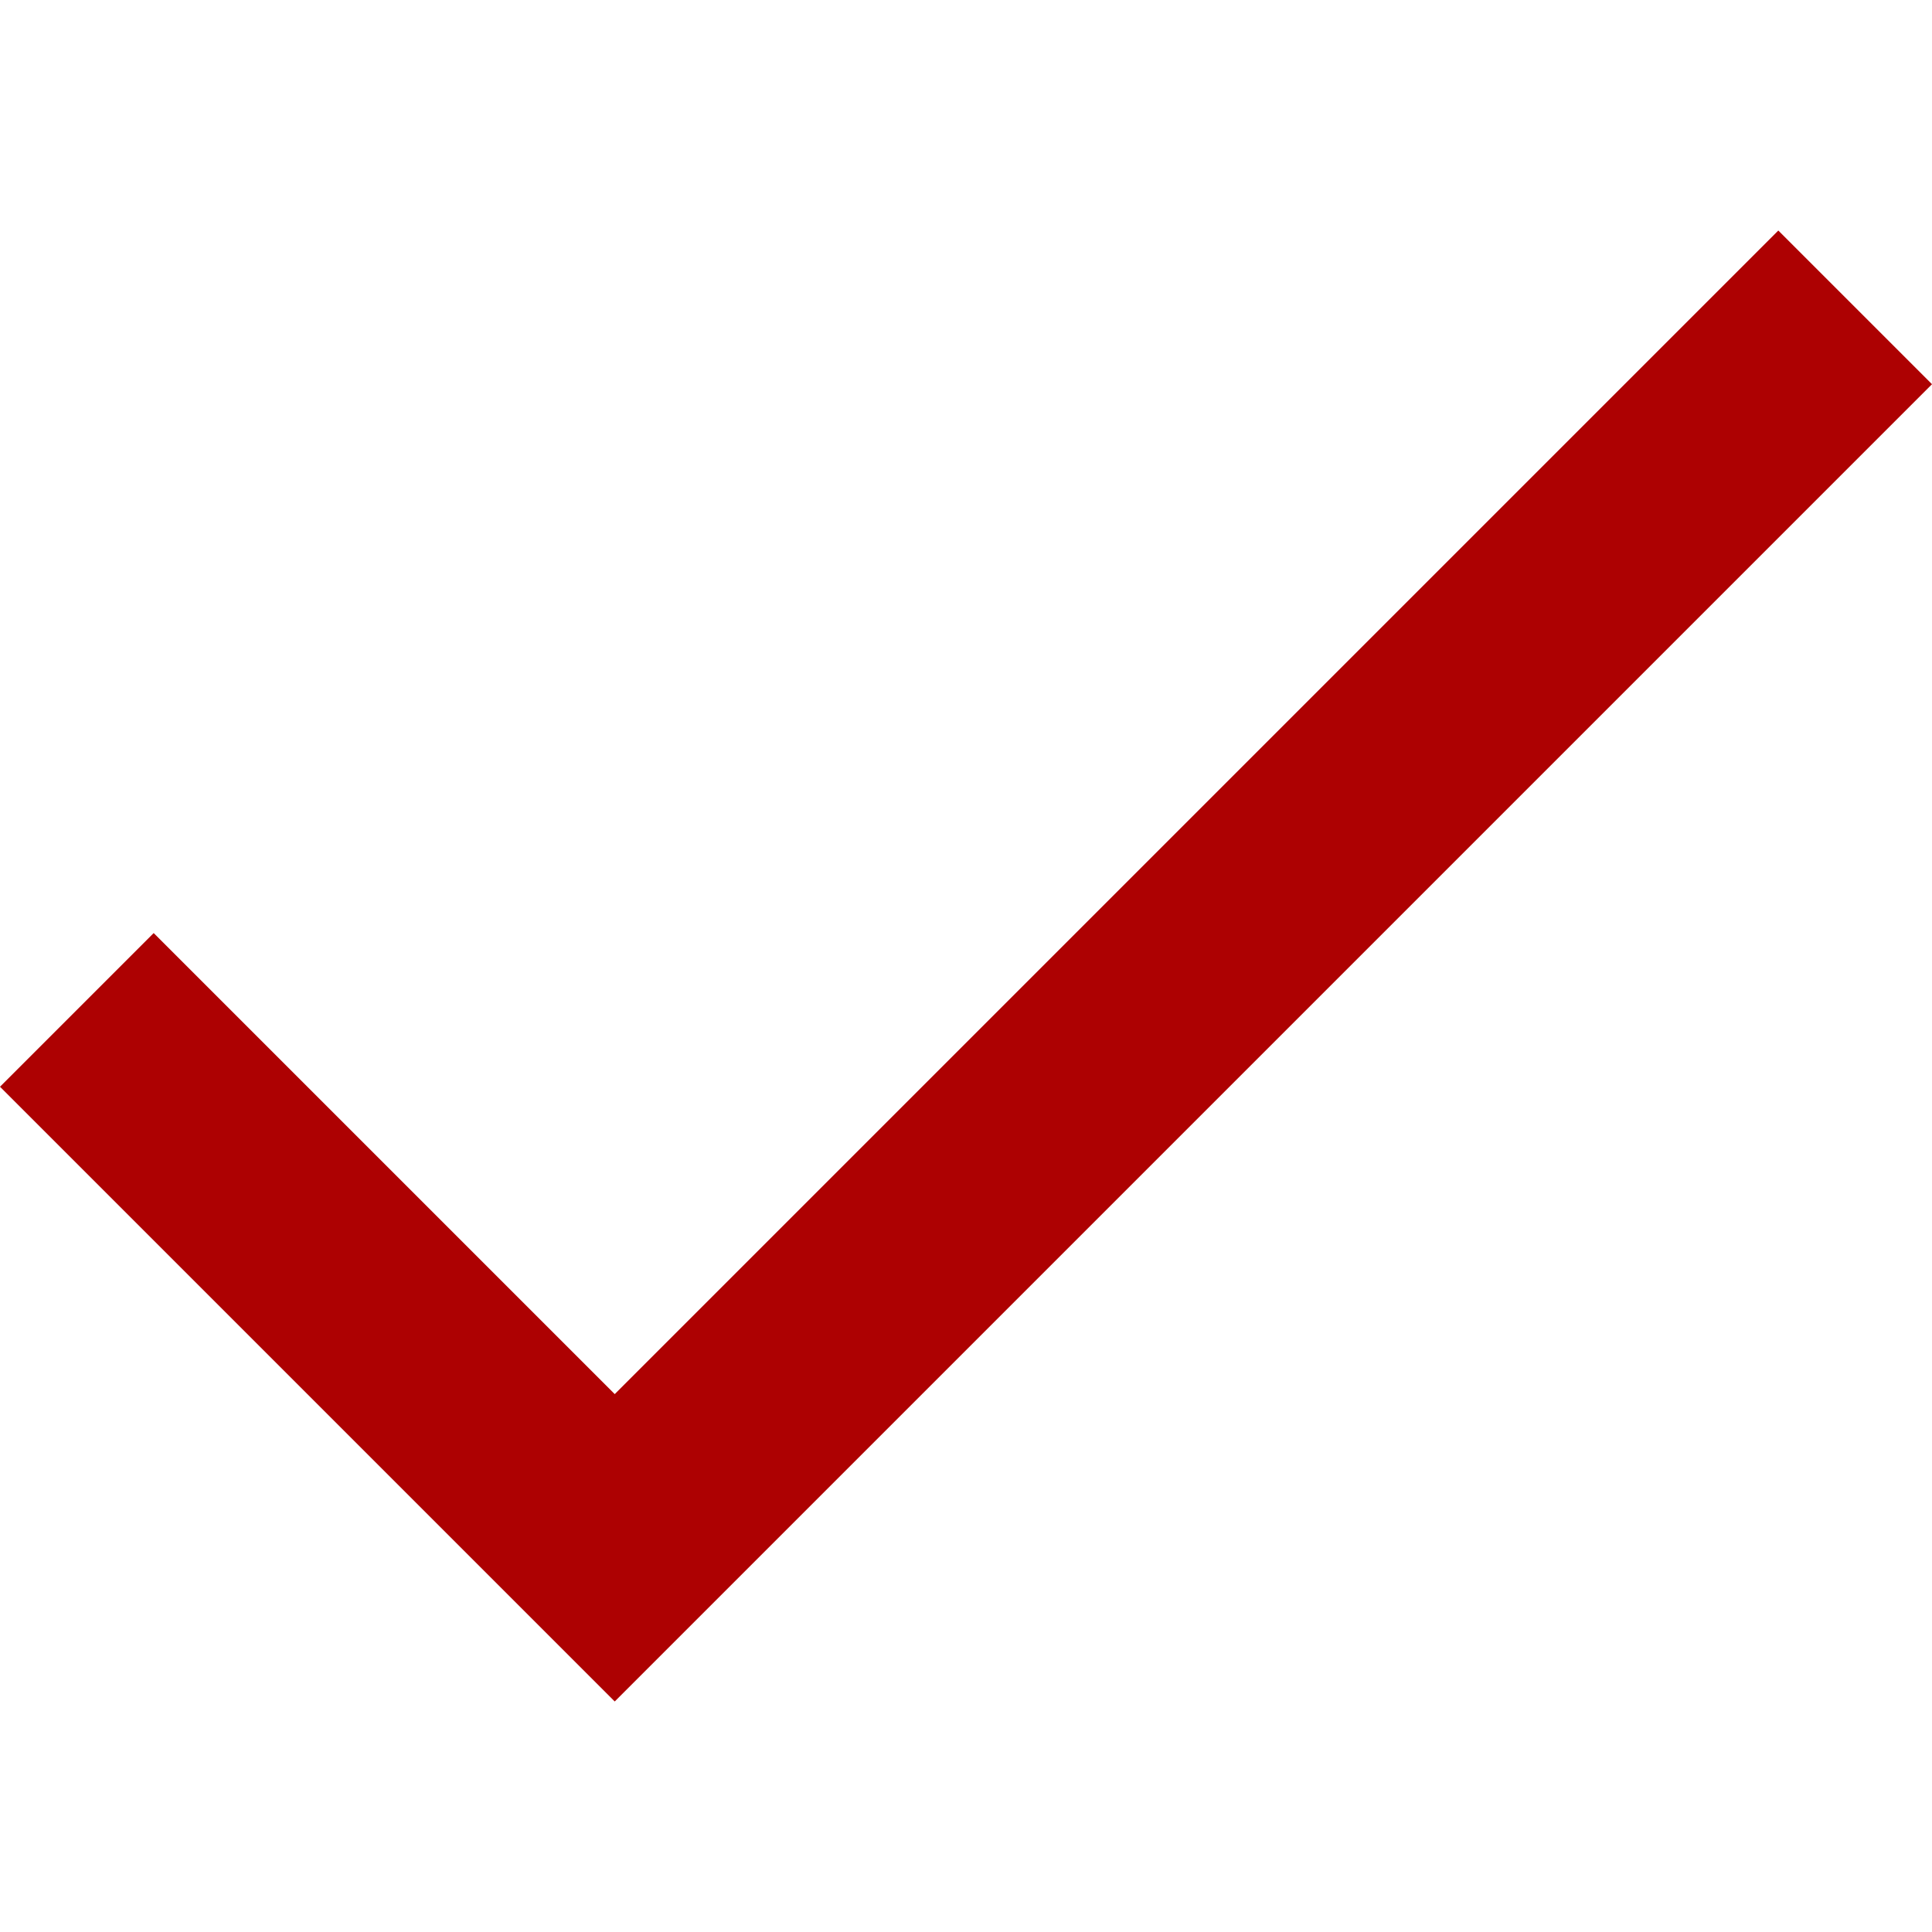
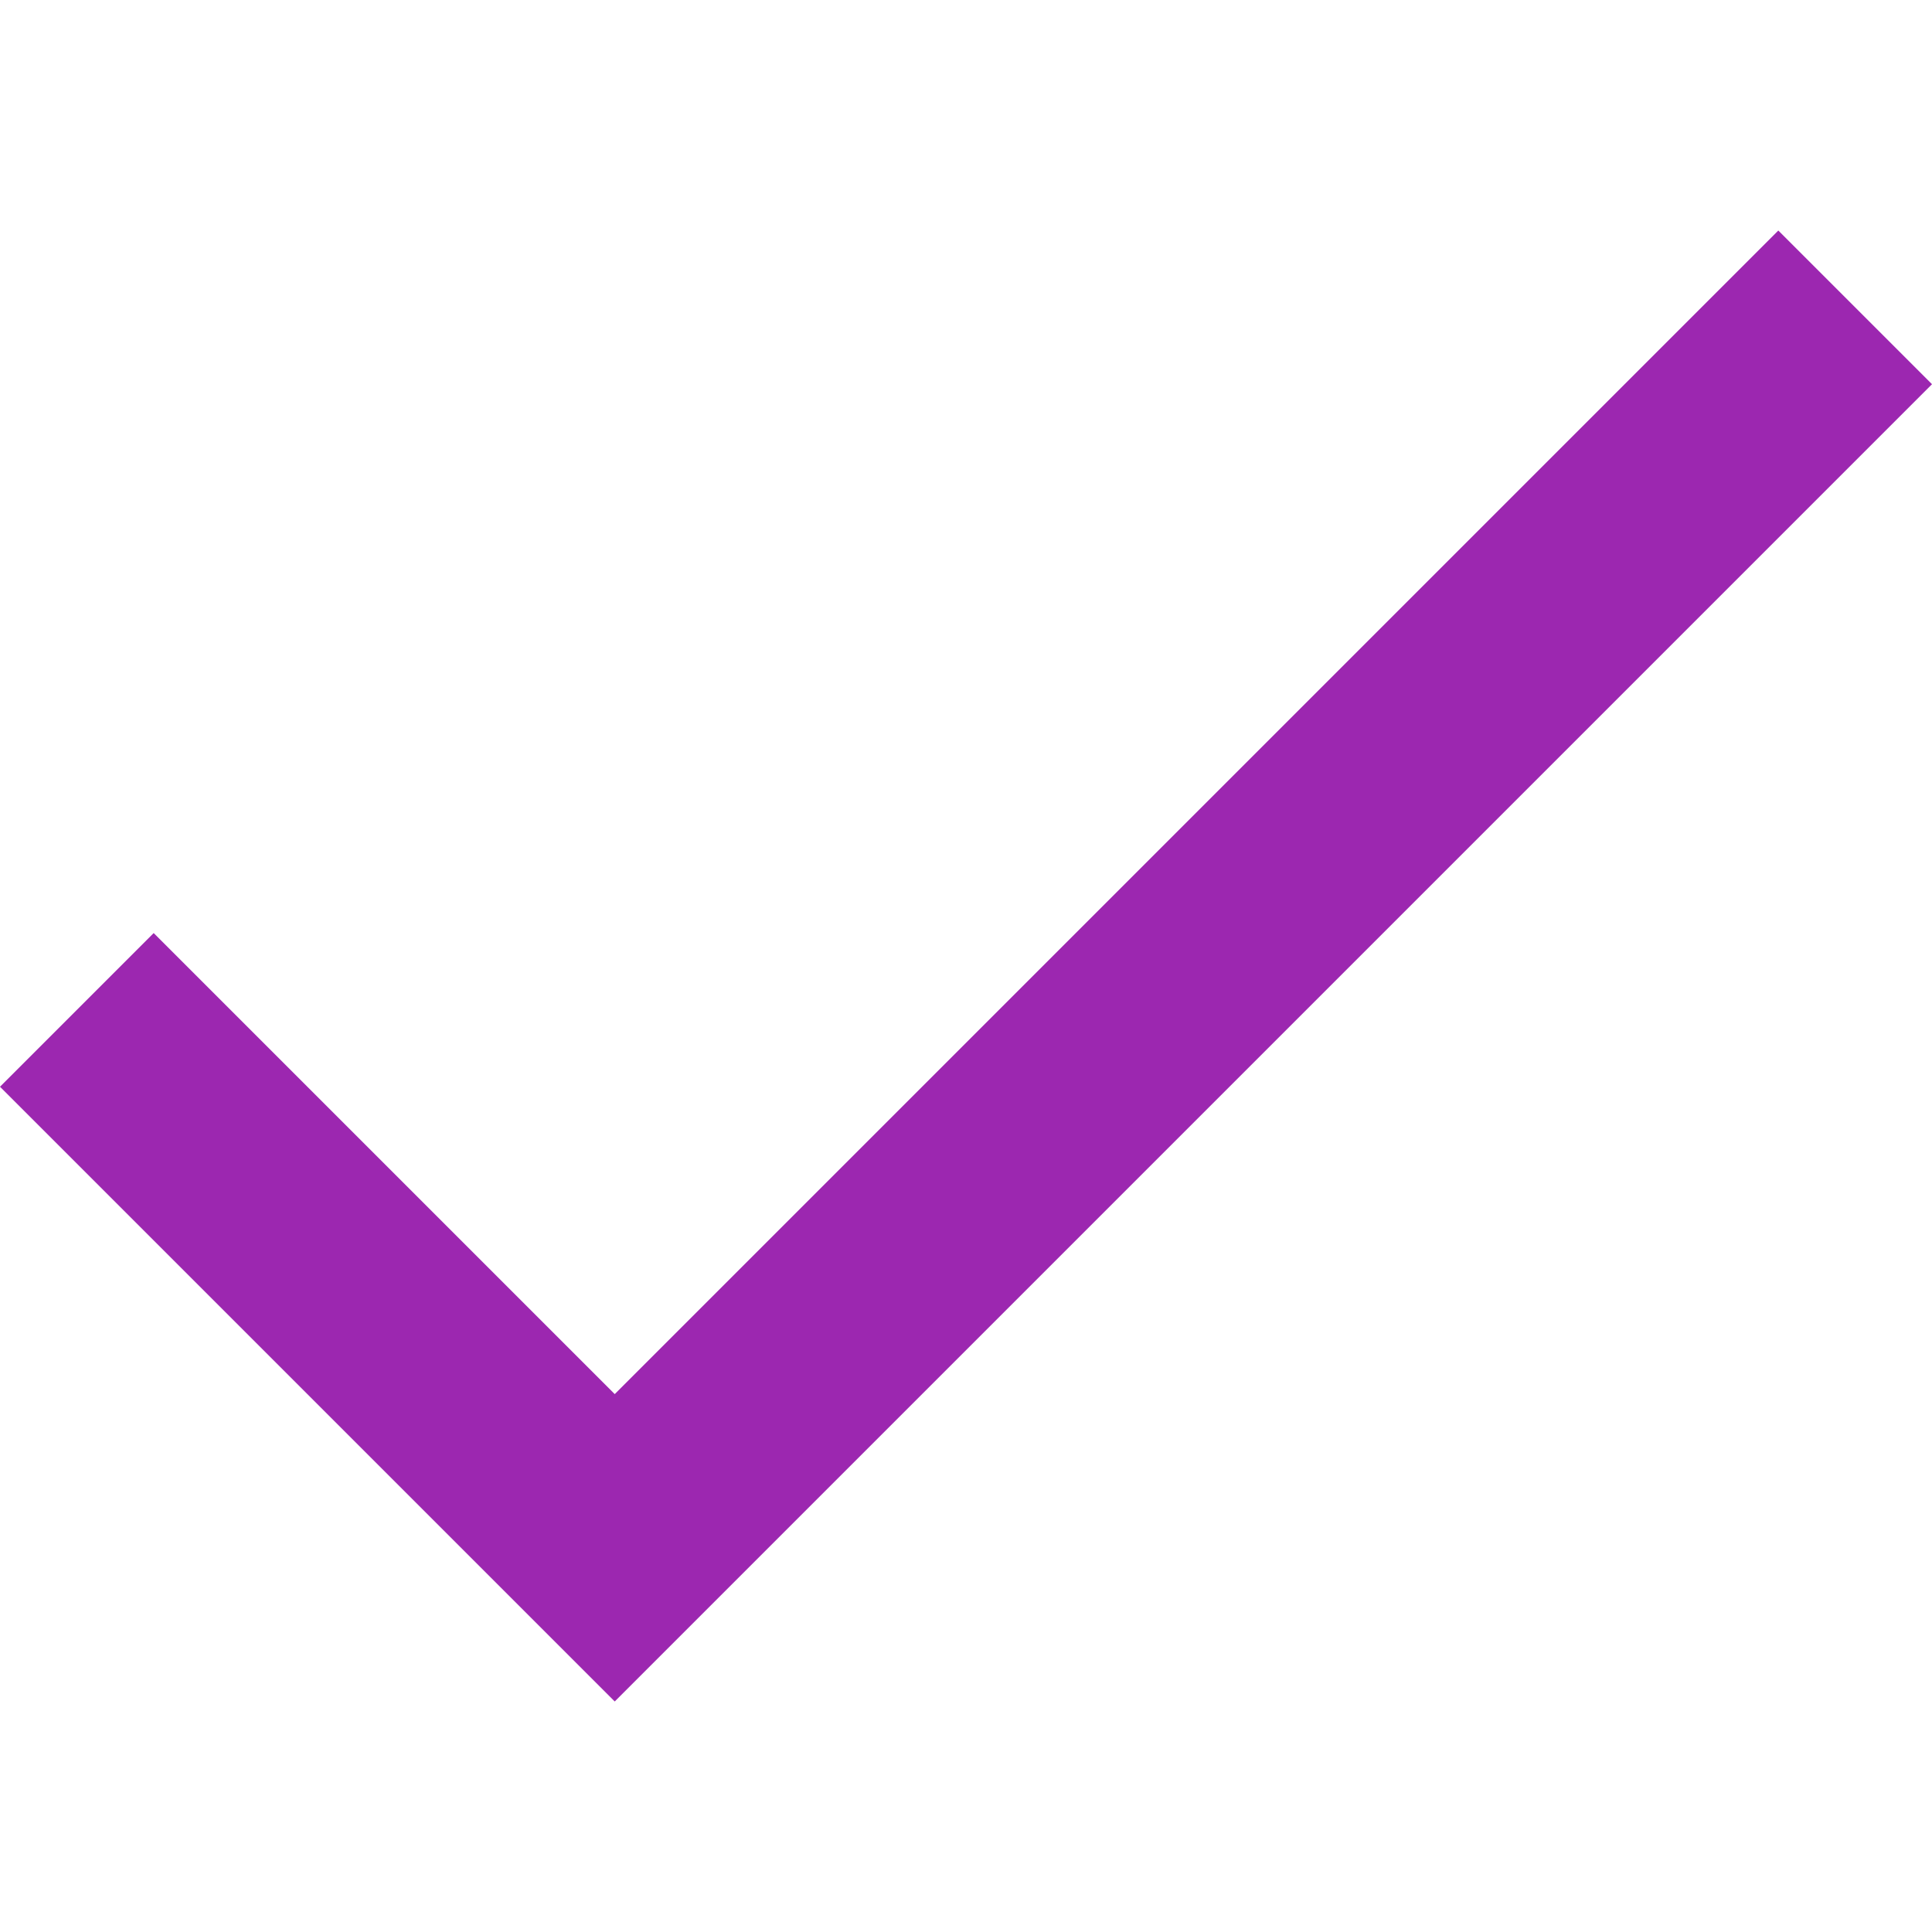
<svg xmlns="http://www.w3.org/2000/svg" version="1.1" id="Capa_1" x="0px" y="0px" width="448.8px" height="448.8px" viewBox="0 0 448.8 448.8" enable-background="new 0 0 448.8 448.8" xml:space="preserve">
  <g>
    <g id="done">
-       <polygon fill="#AD0102" points="142.8,323.85 35.7,216.75 0,252.451 142.8,395.25 448.8,89.25 413.099,53.55   " />
+       <polygon fill="#9C27B0" points="142.8,323.85 35.7,216.75 0,252.451 142.8,395.25 448.8,89.25 413.099,53.55   " />
    </g>
  </g>
</svg>
